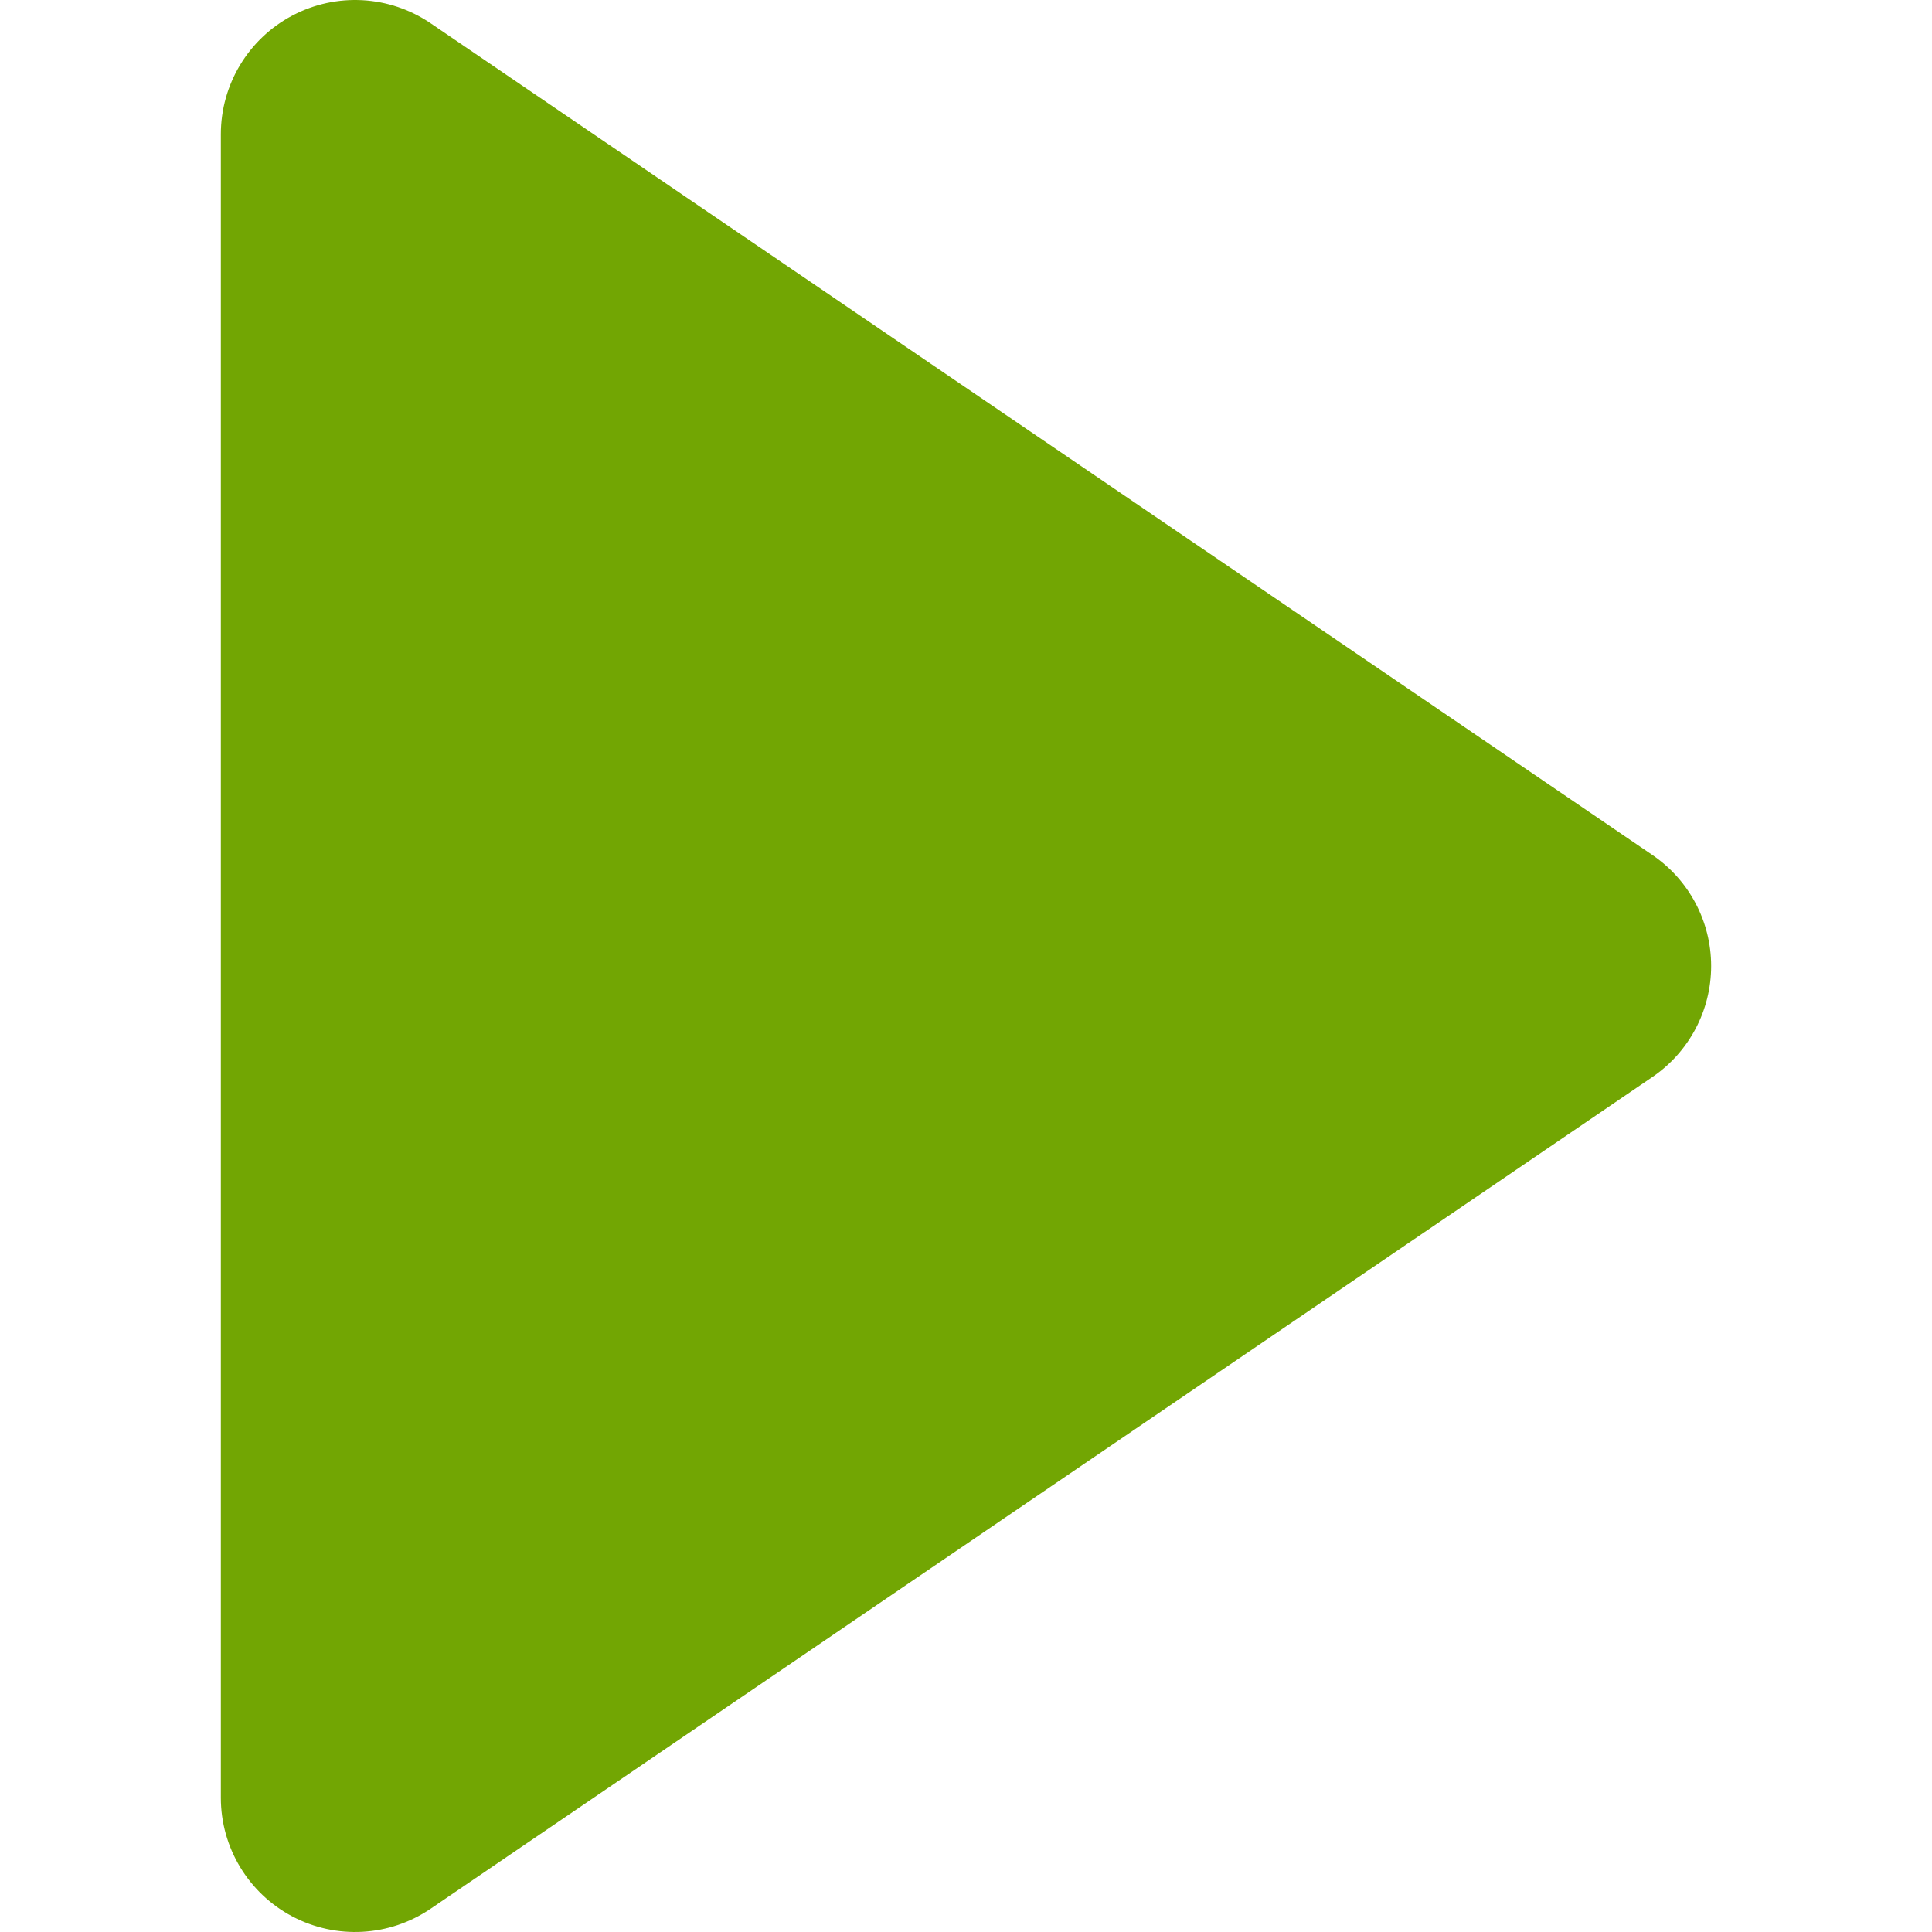
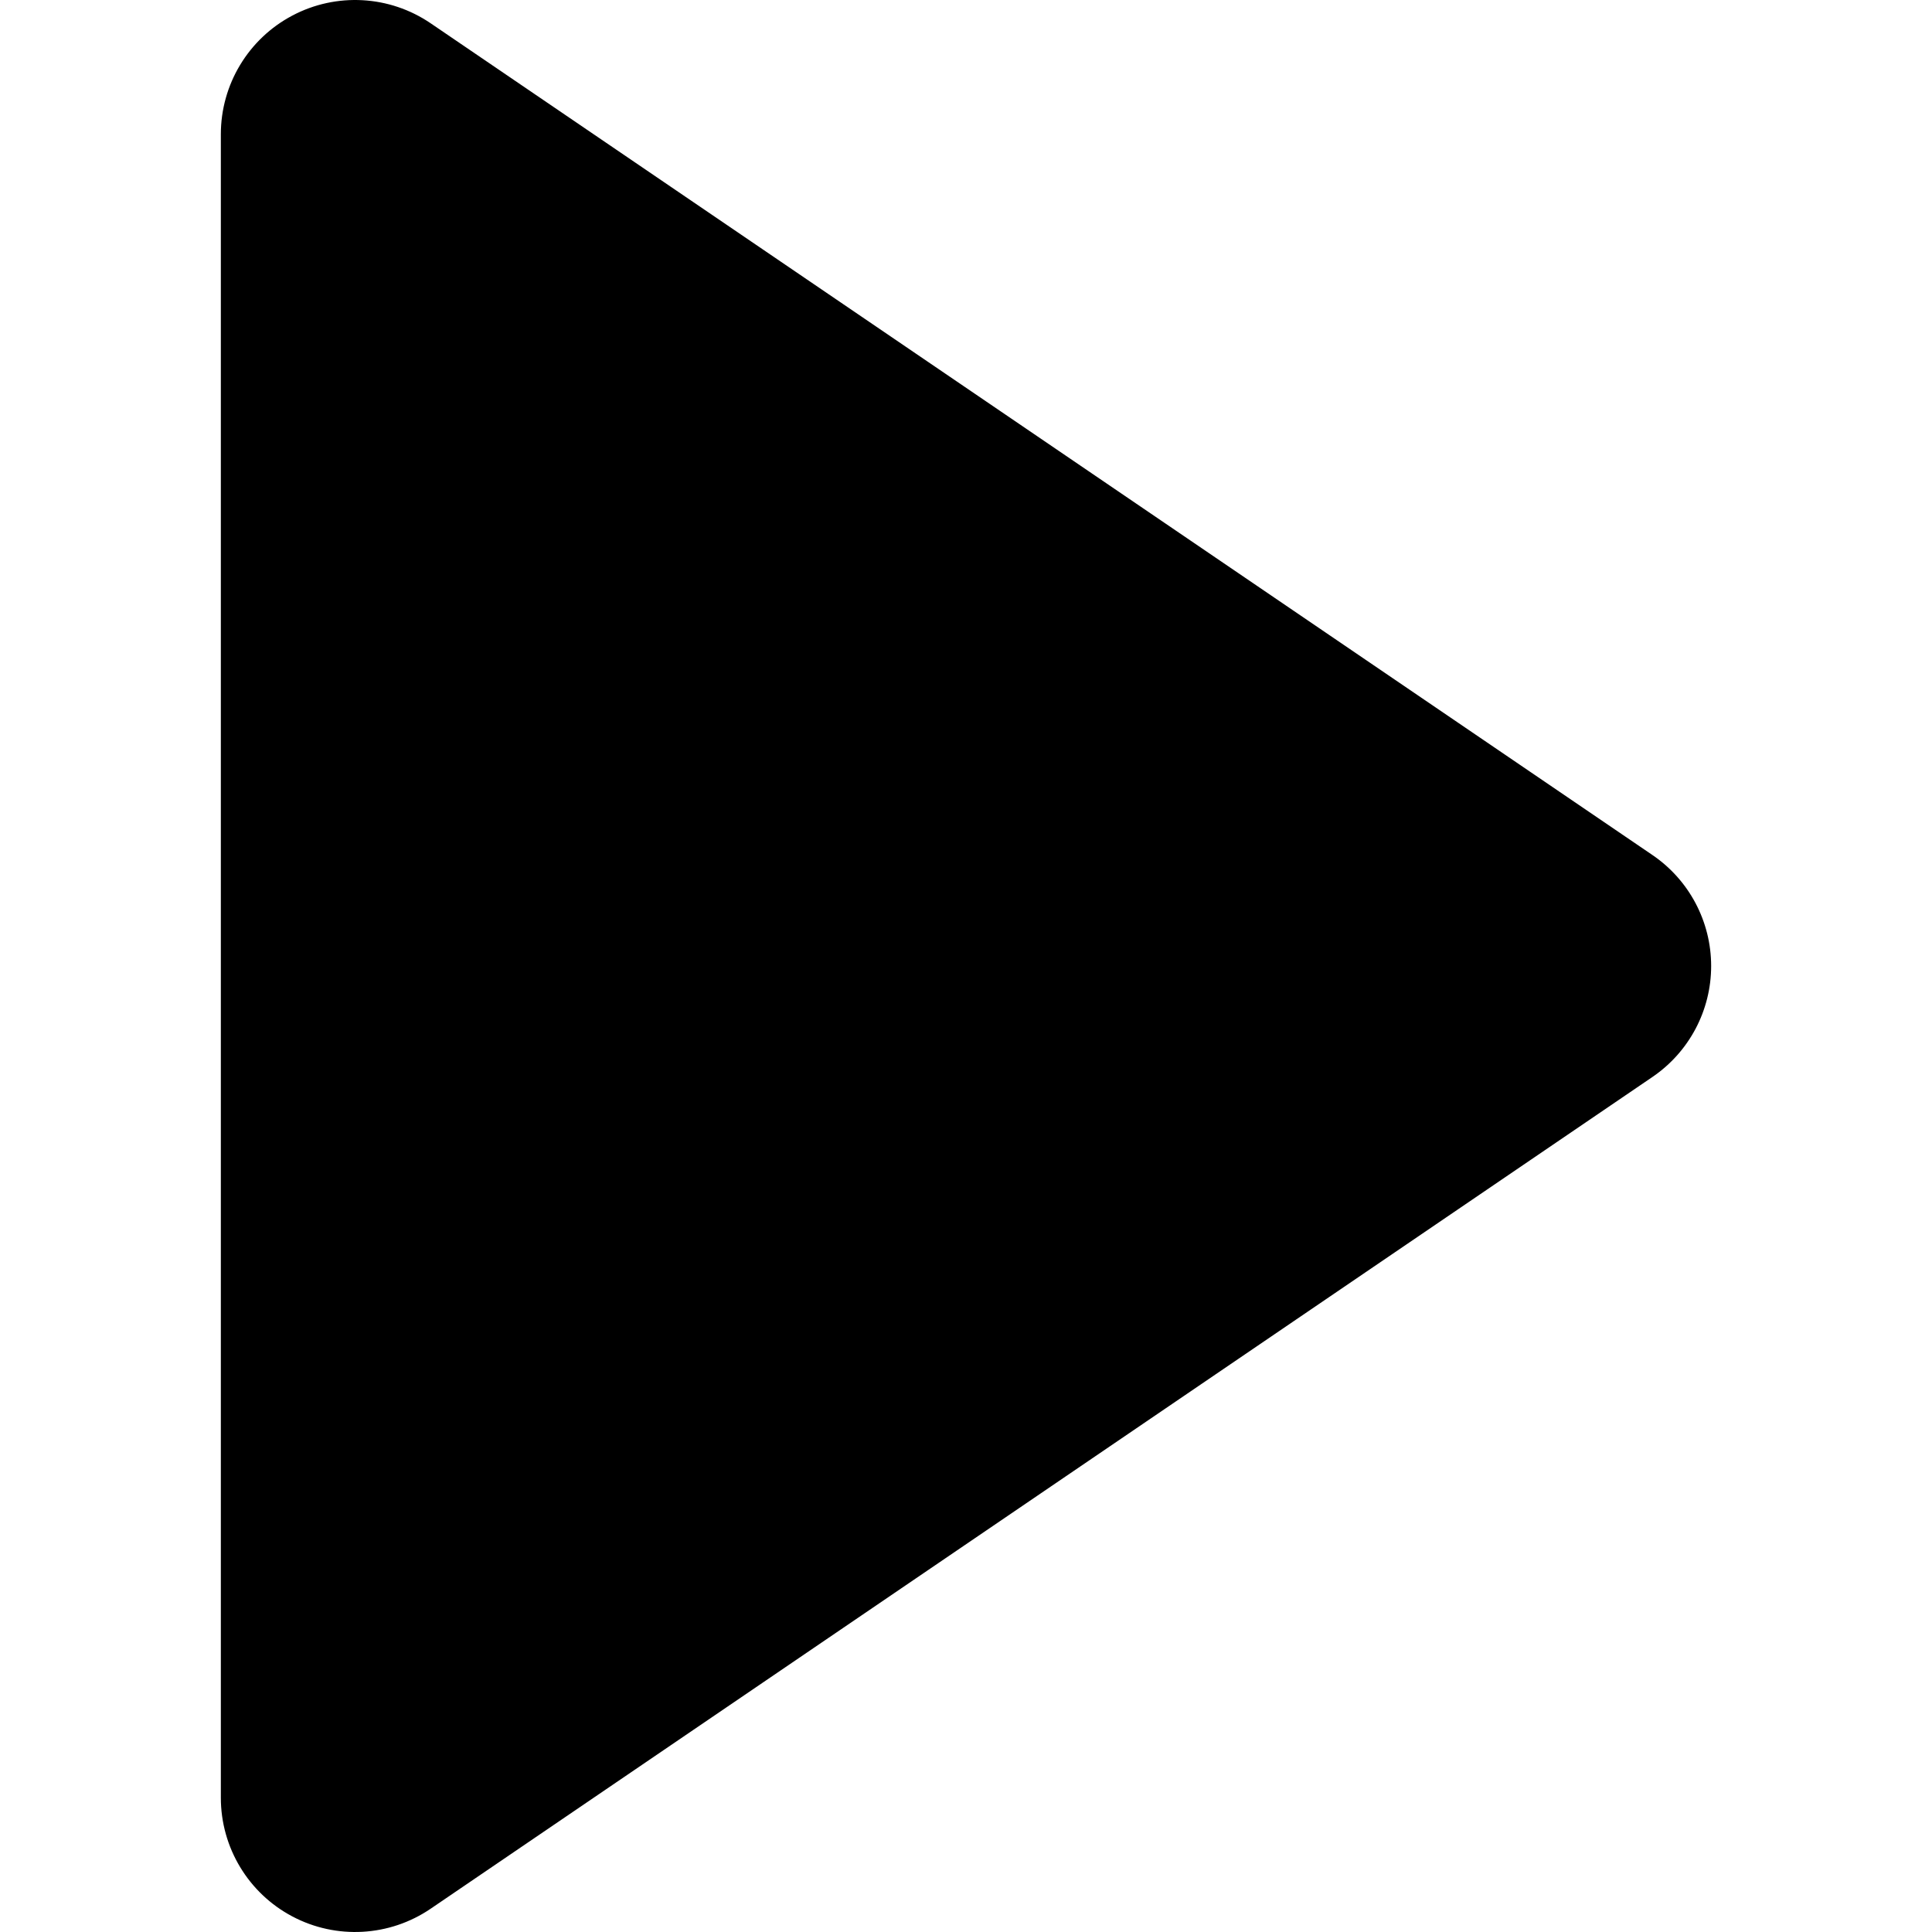
- <svg xmlns="http://www.w3.org/2000/svg" fill="#72A603" height="800px" width="800px" version="1.1" id="Layer_1" viewBox="0 0 460.114 460.114" xml:space="preserve">
+ <svg xmlns="http://www.w3.org/2000/svg" height="800px" width="800px" version="1.1" id="Layer_1" viewBox="0 0 460.114 460.114" xml:space="preserve">
  <g>
    <g>
      <path d="M393.538,203.629L102.557,5.543c-9.793-6.666-22.468-7.372-32.94-1.832c-10.472,5.538-17.022,16.413-17.022,28.26v396.173    c0,11.846,6.55,22.721,17.022,28.26c10.471,5.539,23.147,4.834,32.94-1.832l290.981-198.087    c8.746-5.954,13.98-15.848,13.98-26.428C407.519,219.477,402.285,209.582,393.538,203.629z" />
    </g>
  </g>
</svg>
